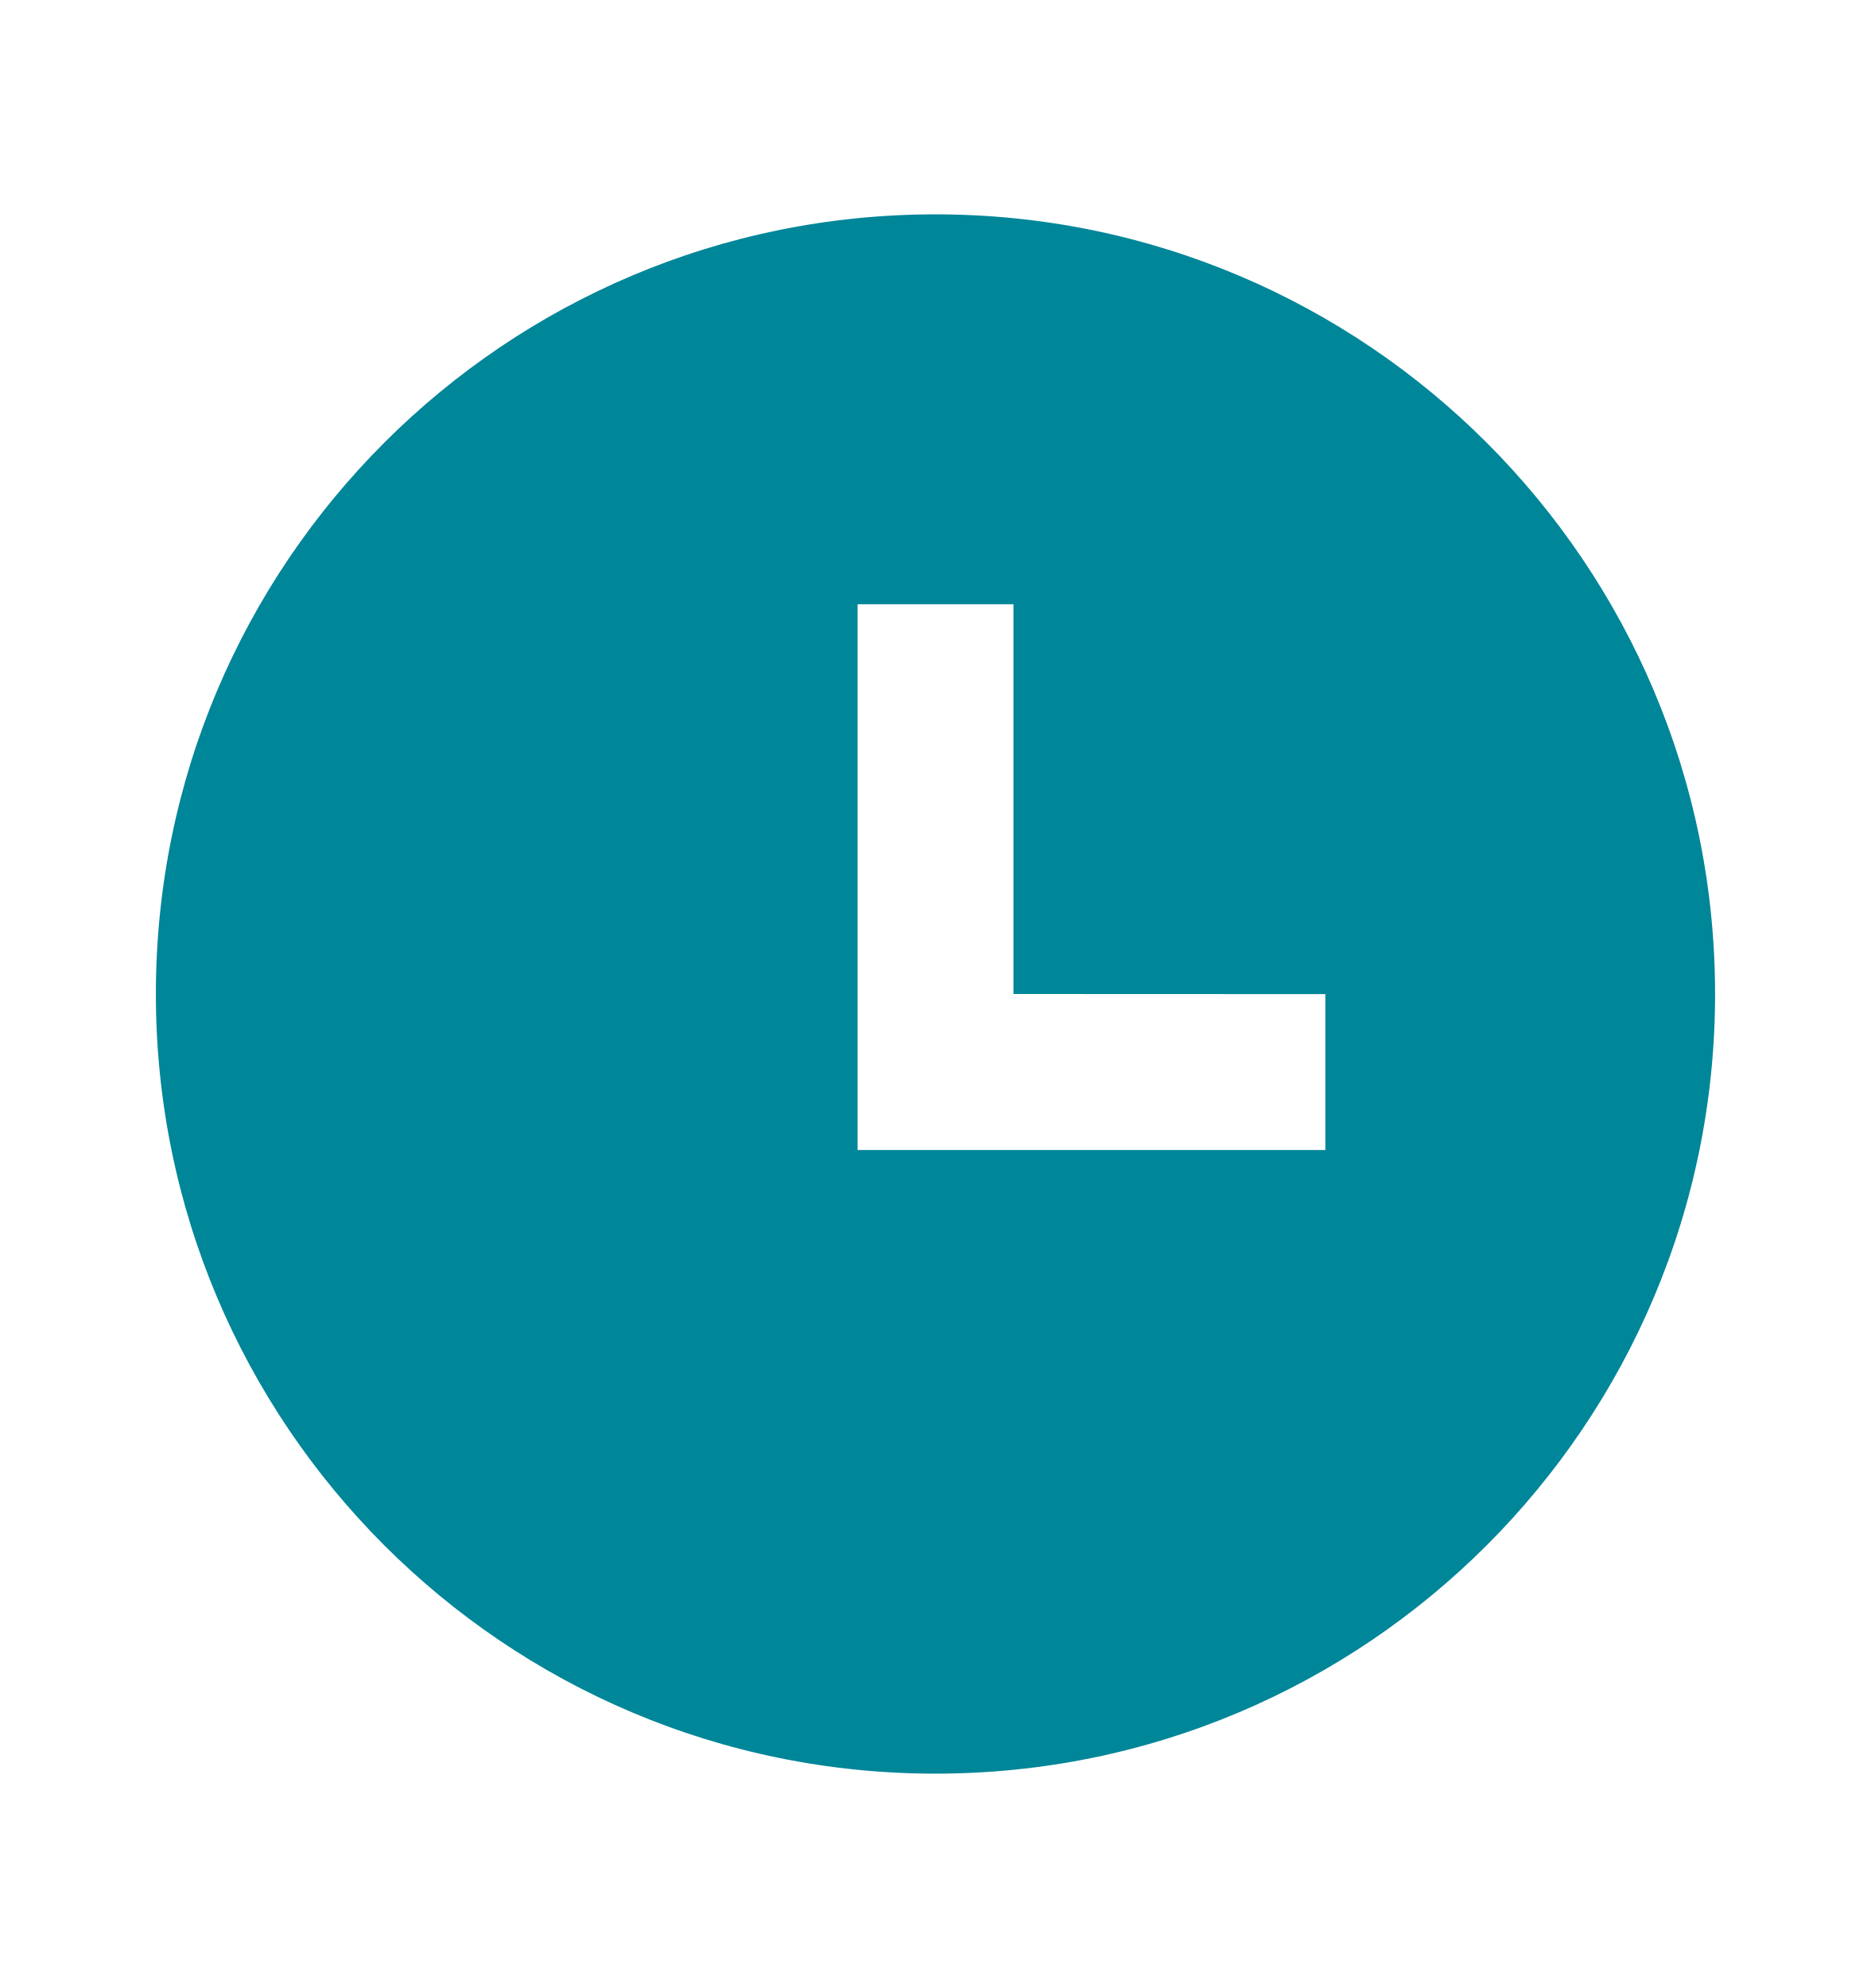
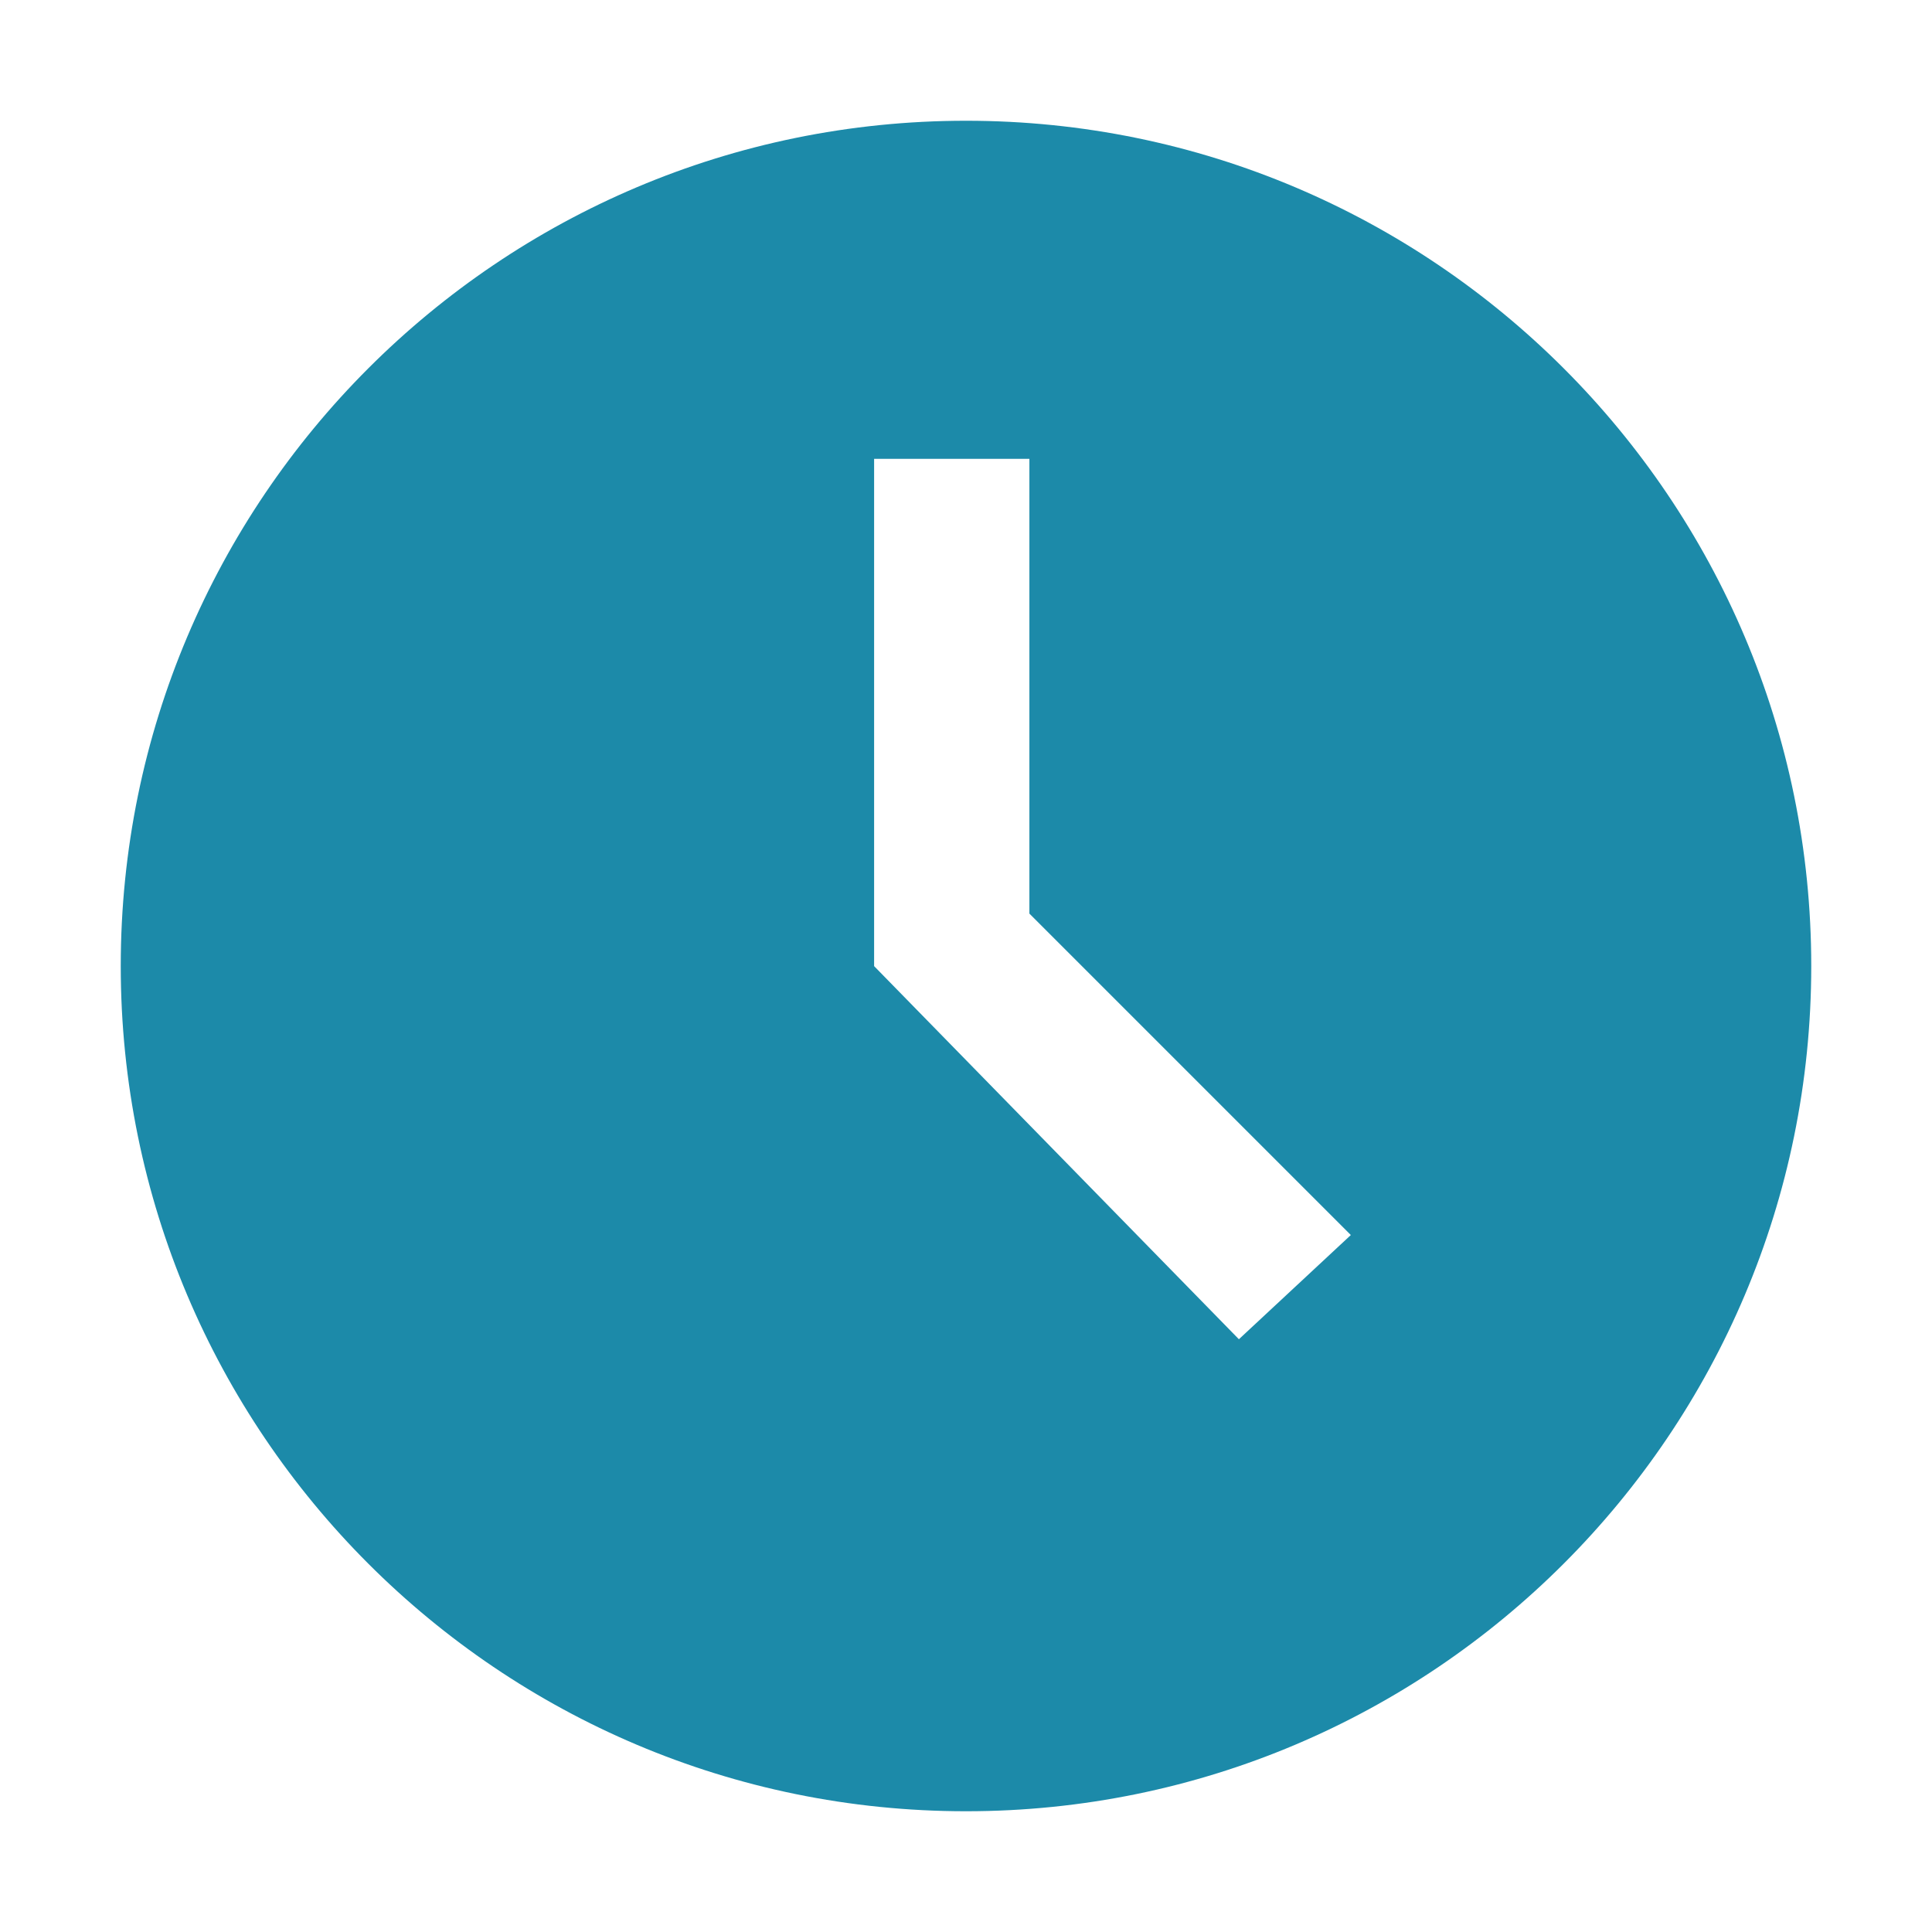
- <svg xmlns="http://www.w3.org/2000/svg" fill="none" height="17" viewBox="0 0 16 17" width="16">
-   <path d="m8 15.167c-3.682 0-6.667-2.985-6.667-6.667 0-3.682 2.985-6.667 6.667-6.667 3.682 0 6.667 2.985 6.667 6.667 0 3.682-2.985 6.667-6.667 6.667zm.667-6.667v-3.333h-1.333v4.667h4v-1.333z" fill="#008699" />
+ <svg xmlns="http://www.w3.org/2000/svg" fill="none" height="16" viewBox="0 0 16 16" width="16">
+   <path clip-rule="evenodd" d="m15 8c0 3.866-3.134 7-7 7-3.866 0-7-3.134-7-7 0-3.866 3.134-7 7-7 3.866 0 7 3.134 7 7zm-7.761-4.2h1.286v3.766l2.662 2.662-.927.863-3.021-3.09z" fill="#1c8aa9" fill-rule="evenodd" />
</svg>
